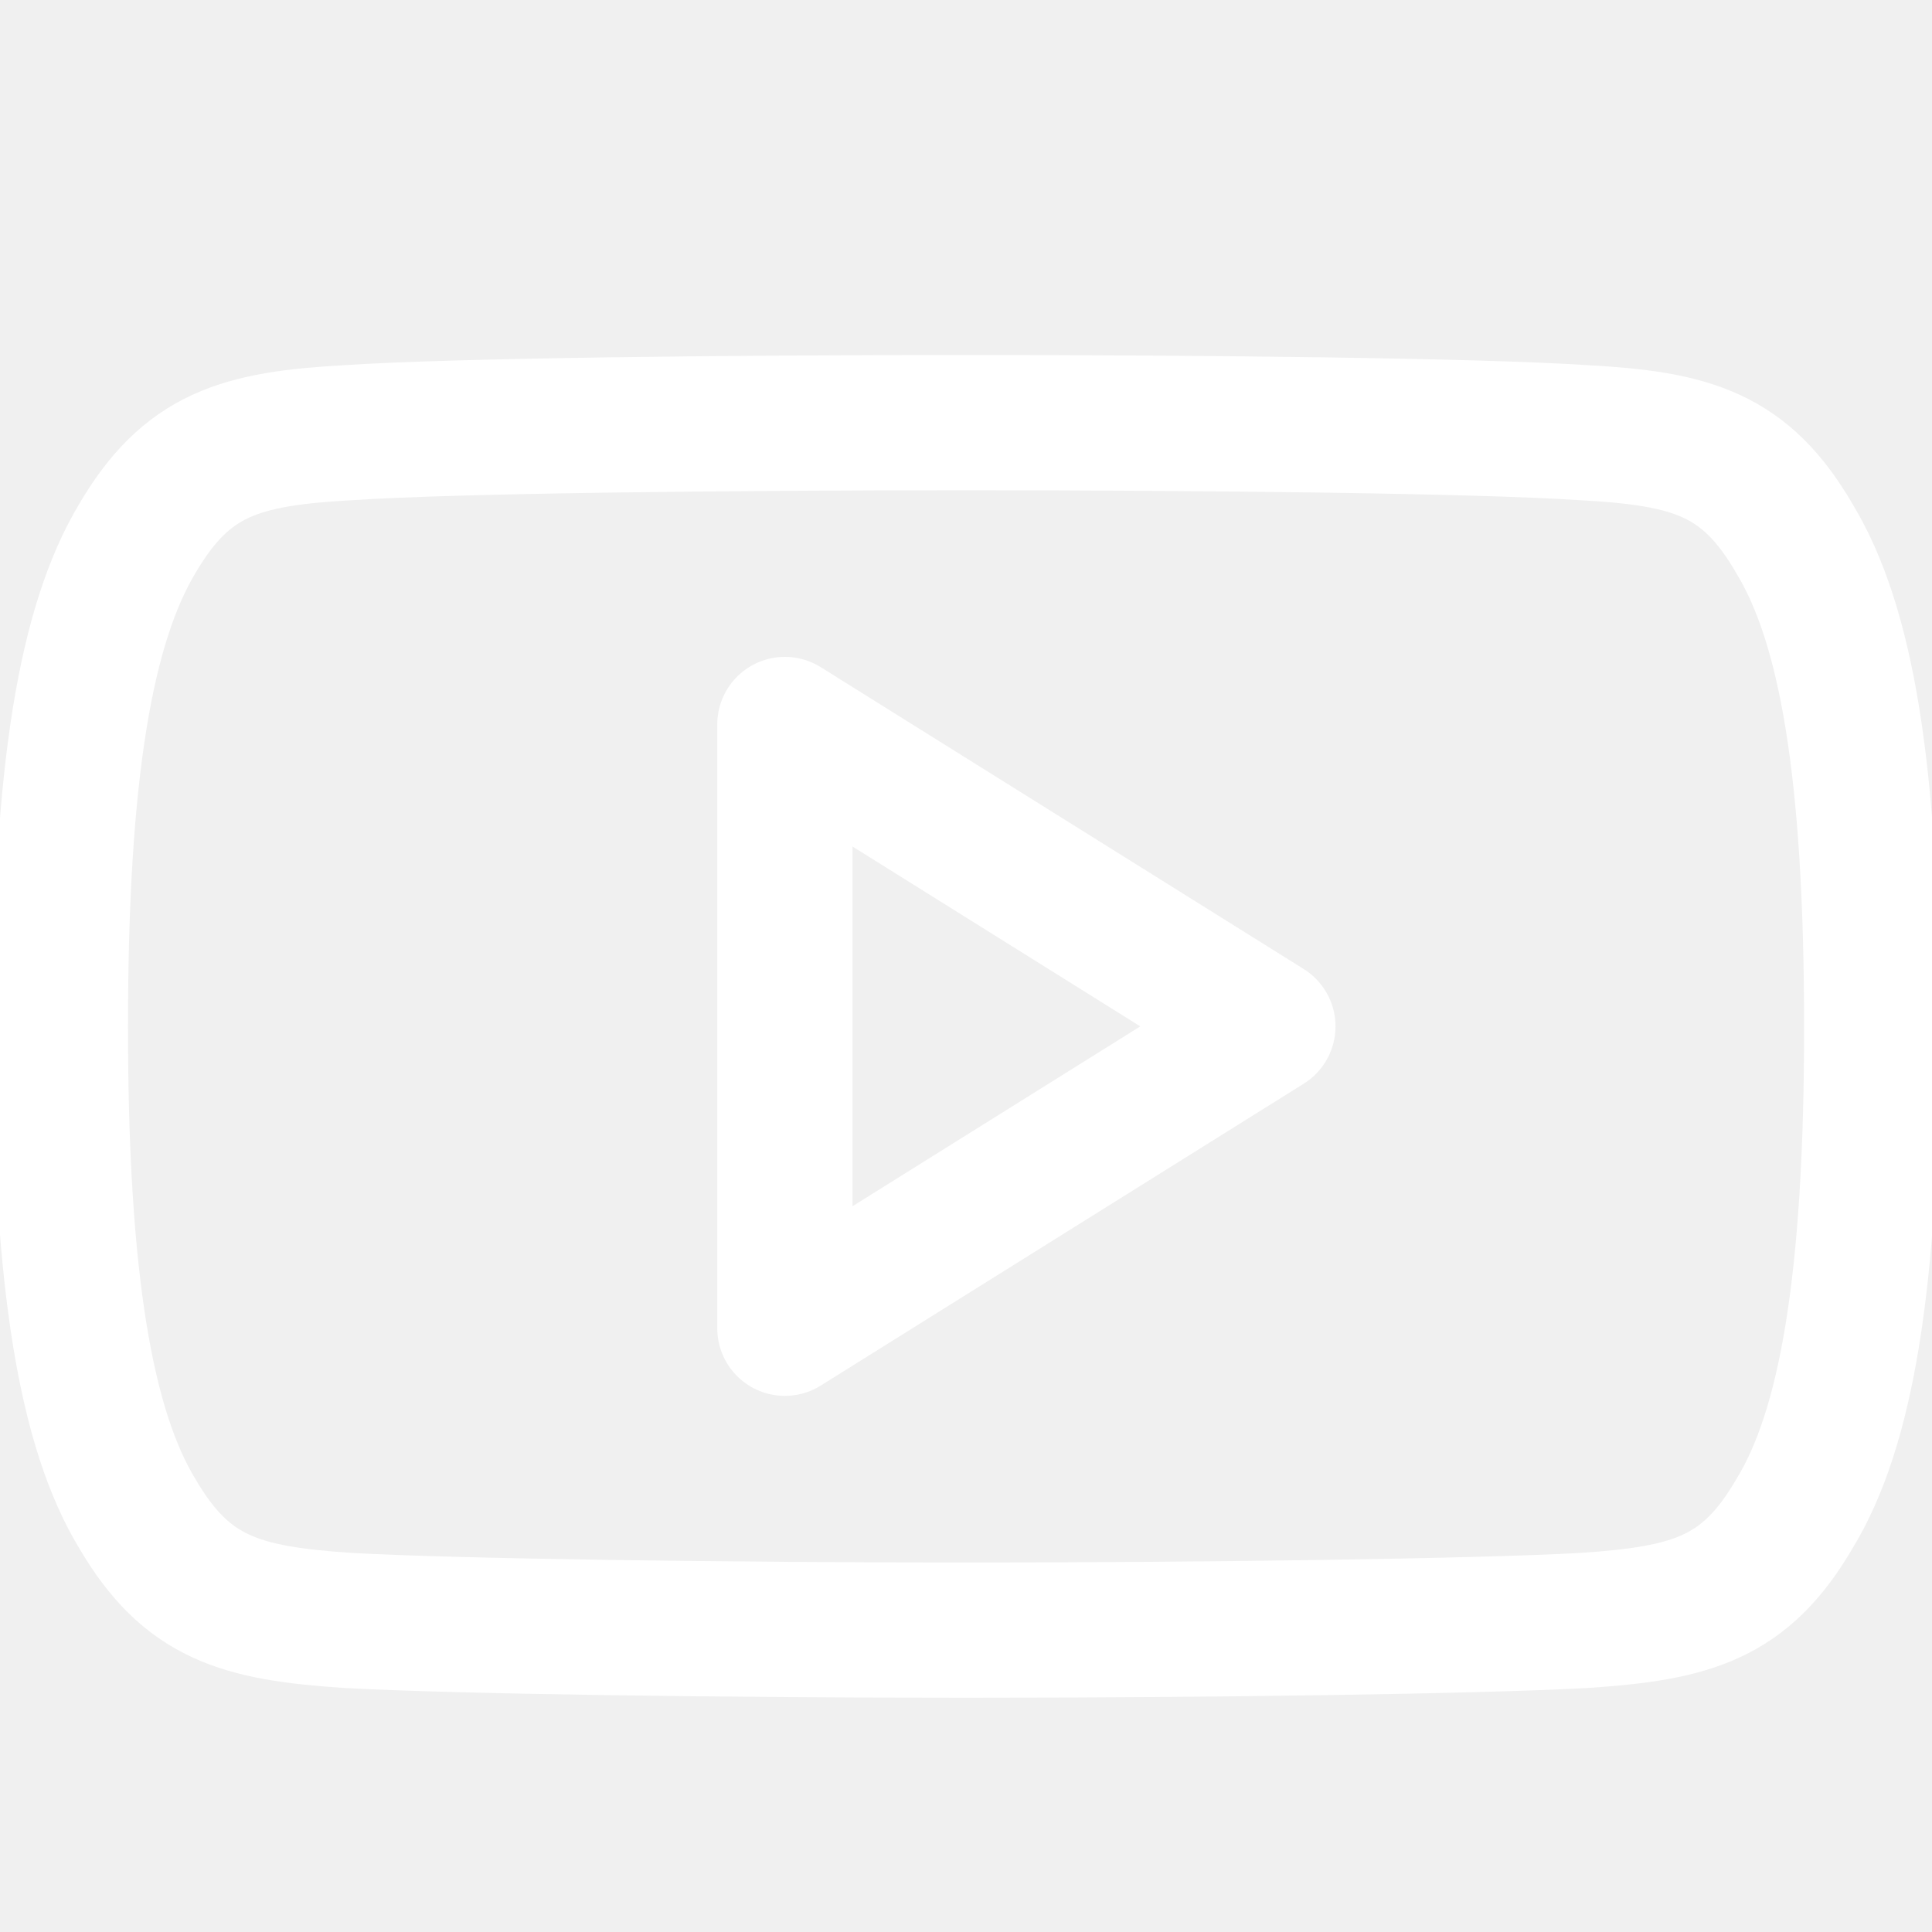
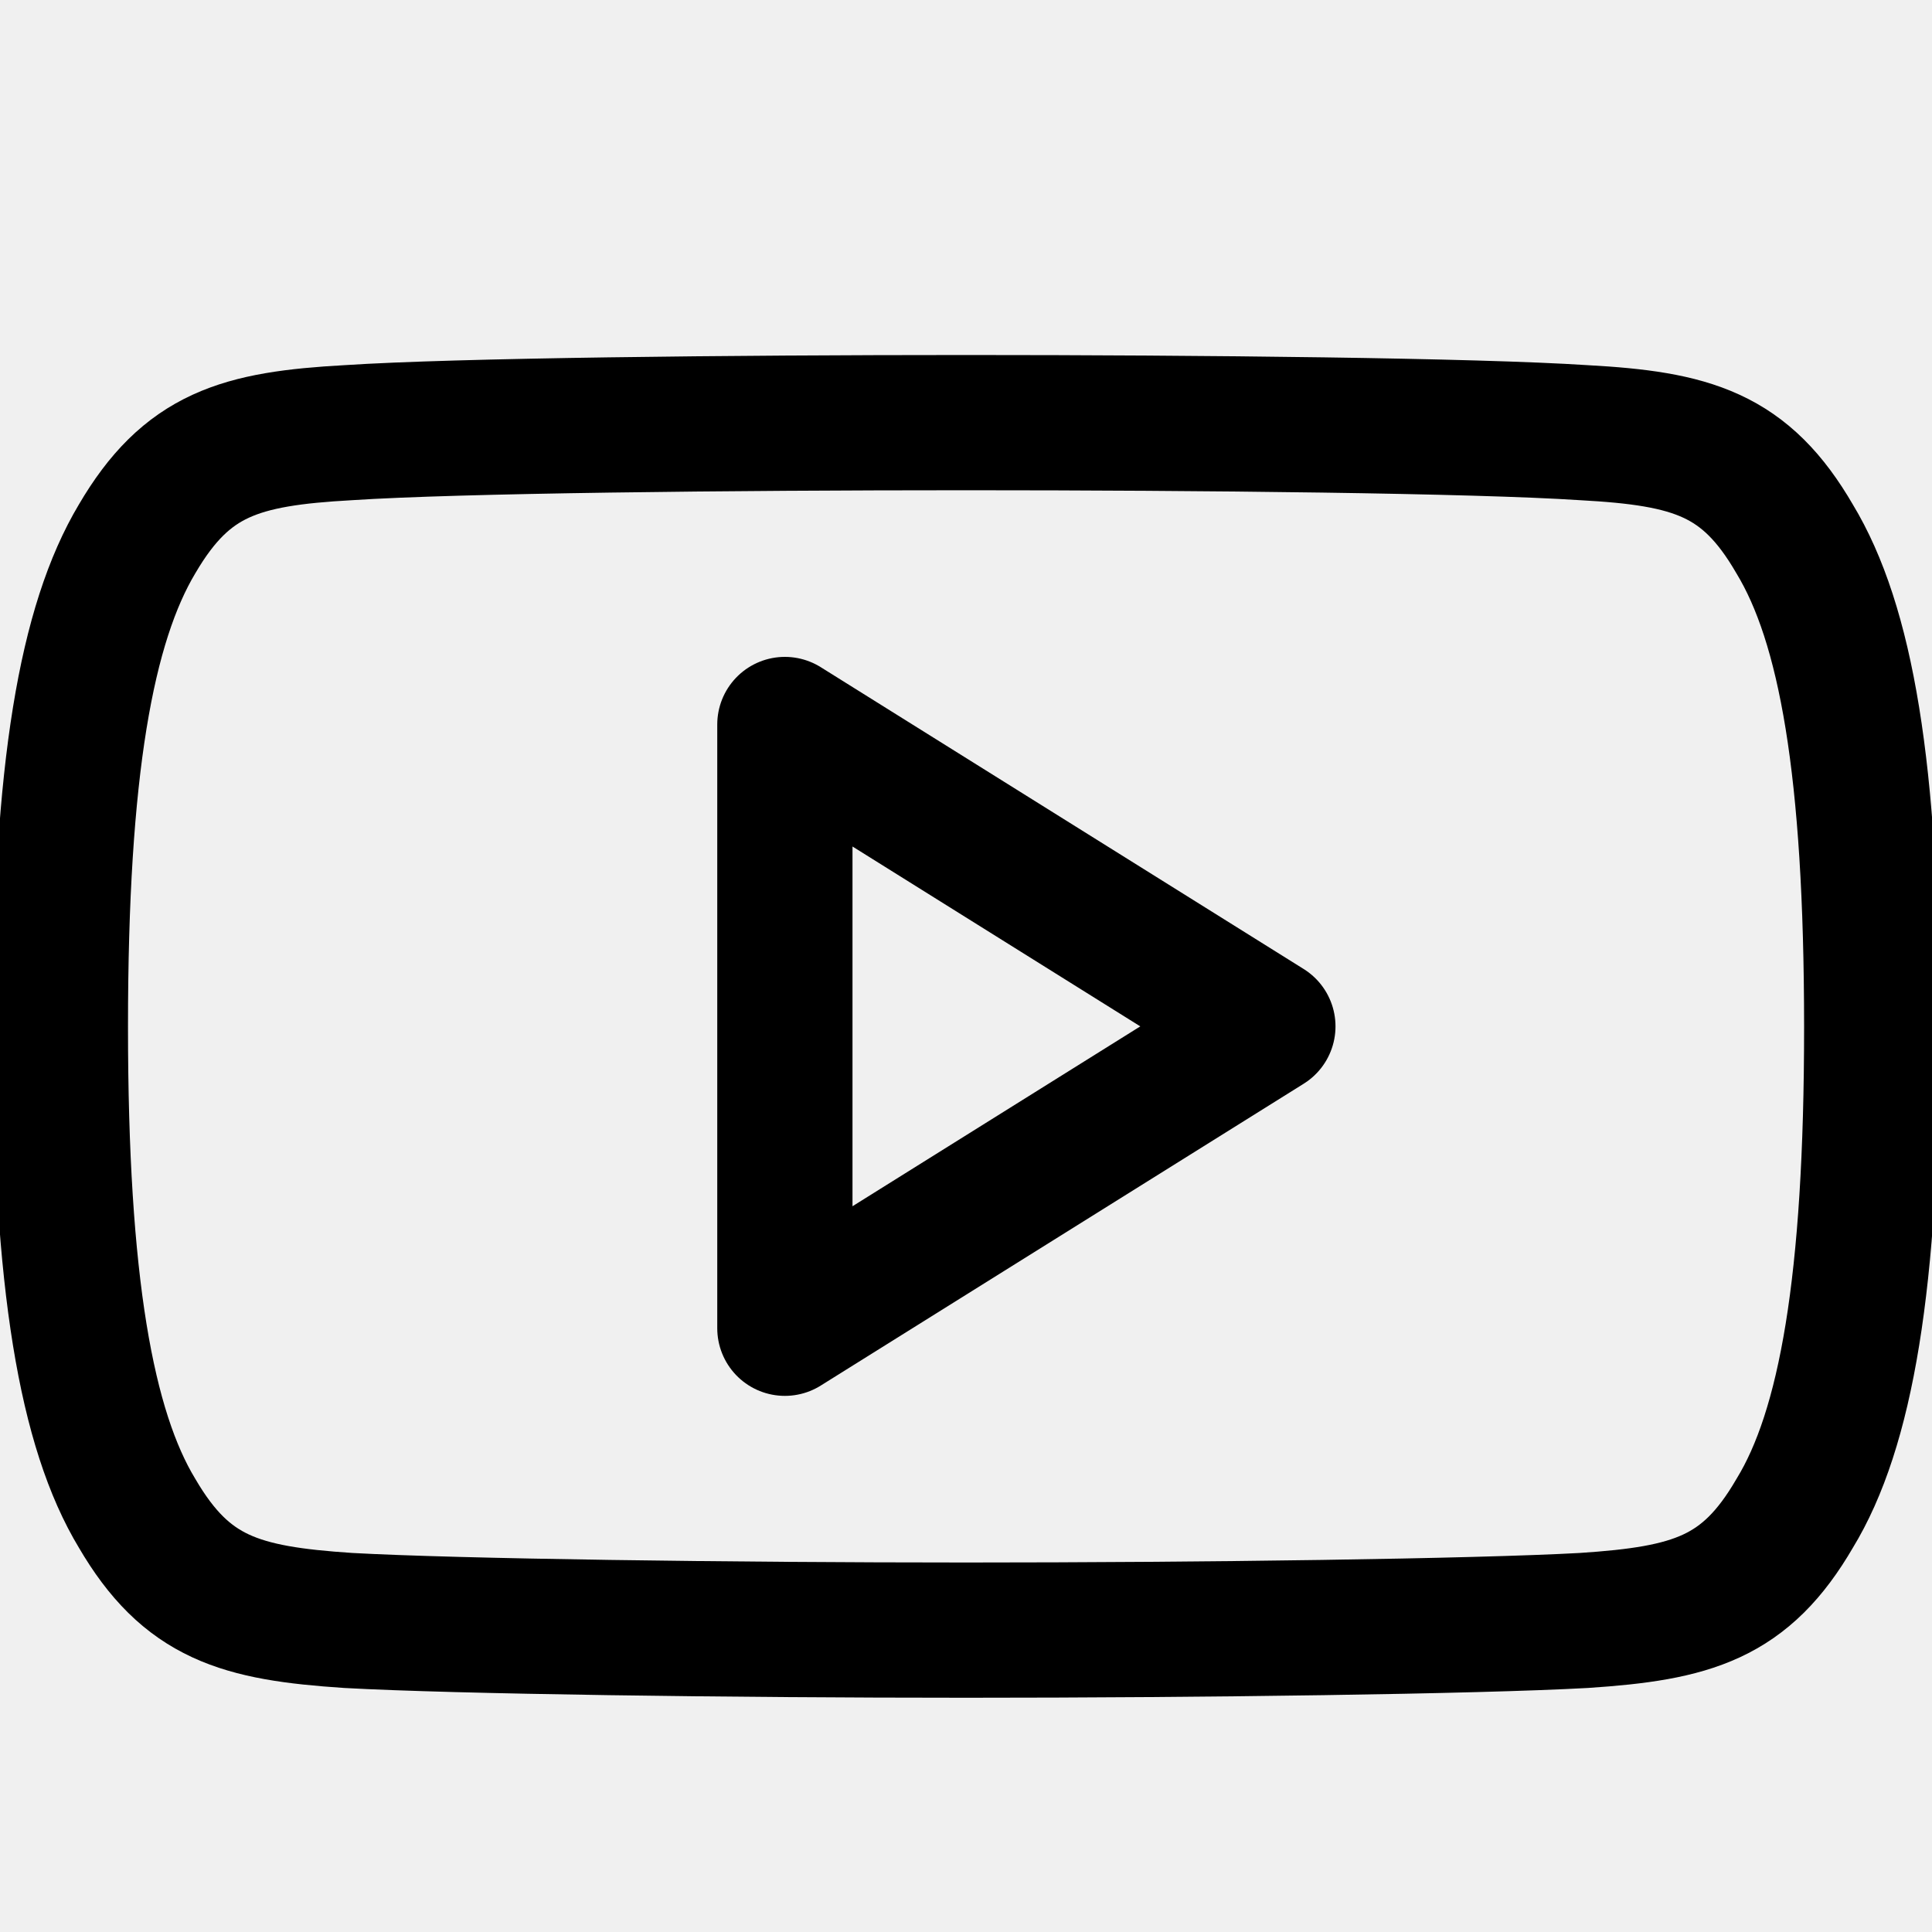
<svg xmlns="http://www.w3.org/2000/svg" width="20" height="20" viewBox="0 0 20 20" fill="none">
  <g clip-path="url(#clip0_8145_12031)">
-     <path fill-rule="evenodd" clip-rule="evenodd" d="M18.578 5.579C18.069 4.701 17.517 4.54 16.394 4.479C15.271 4.405 12.447 4.375 10.002 4.375C7.553 4.375 4.728 4.405 3.606 4.479C2.485 4.541 1.933 4.701 1.419 5.579C0.895 6.456 0.625 7.965 0.625 10.623V10.633C0.625 13.279 0.895 14.799 1.419 15.665C1.931 16.541 2.484 16.701 3.606 16.775C4.728 16.837 7.551 16.875 10.002 16.875C12.447 16.875 15.271 16.837 16.395 16.775C17.519 16.701 18.07 16.541 18.579 15.665C19.109 14.797 19.376 13.277 19.376 10.633V10.623C19.375 7.965 19.109 6.456 18.578 5.579Z" stroke="white" stroke-width="1.4" stroke-miterlimit="10" stroke-linecap="round" stroke-linejoin="round" />
-     <path fill-rule="evenodd" clip-rule="evenodd" d="M8.125 13.75V7.5L13.125 10.625L8.125 13.75Z" stroke="white" stroke-width="1.4" stroke-miterlimit="10" stroke-linecap="round" stroke-linejoin="round" />
+     <path fill-rule="evenodd" clip-rule="evenodd" d="M18.578 5.579C18.069 4.701 17.517 4.54 16.394 4.479C15.271 4.405 12.447 4.375 10.002 4.375C7.553 4.375 4.728 4.405 3.606 4.479C2.485 4.541 1.933 4.701 1.419 5.579C0.895 6.456 0.625 7.965 0.625 10.623V10.633C0.625 13.279 0.895 14.799 1.419 15.665C1.931 16.541 2.484 16.701 3.606 16.775C4.728 16.837 7.551 16.875 10.002 16.875C12.447 16.875 15.271 16.837 16.395 16.775C17.519 16.701 18.07 16.541 18.579 15.665C19.109 14.797 19.376 13.277 19.376 10.633V10.623C19.375 7.965 19.109 6.456 18.578 5.579Z" stroke="currentColor" stroke-width="1.4" stroke-miterlimit="10" stroke-linecap="round" stroke-linejoin="round" />
+     <path fill-rule="evenodd" clip-rule="evenodd" d="M8.125 13.75V7.5L13.125 10.625L8.125 13.75Z" stroke="currentColor" stroke-width="1.4" stroke-miterlimit="10" stroke-linecap="round" stroke-linejoin="round" />
  </g>
  <defs>
    <clipPath id="clip0_8145_12031">
-       <rect width="20" height="20" fill="white" />
+       <rect width="20" height="20" fill="currentColor" />
    </clipPath>
  </defs>
</svg>
